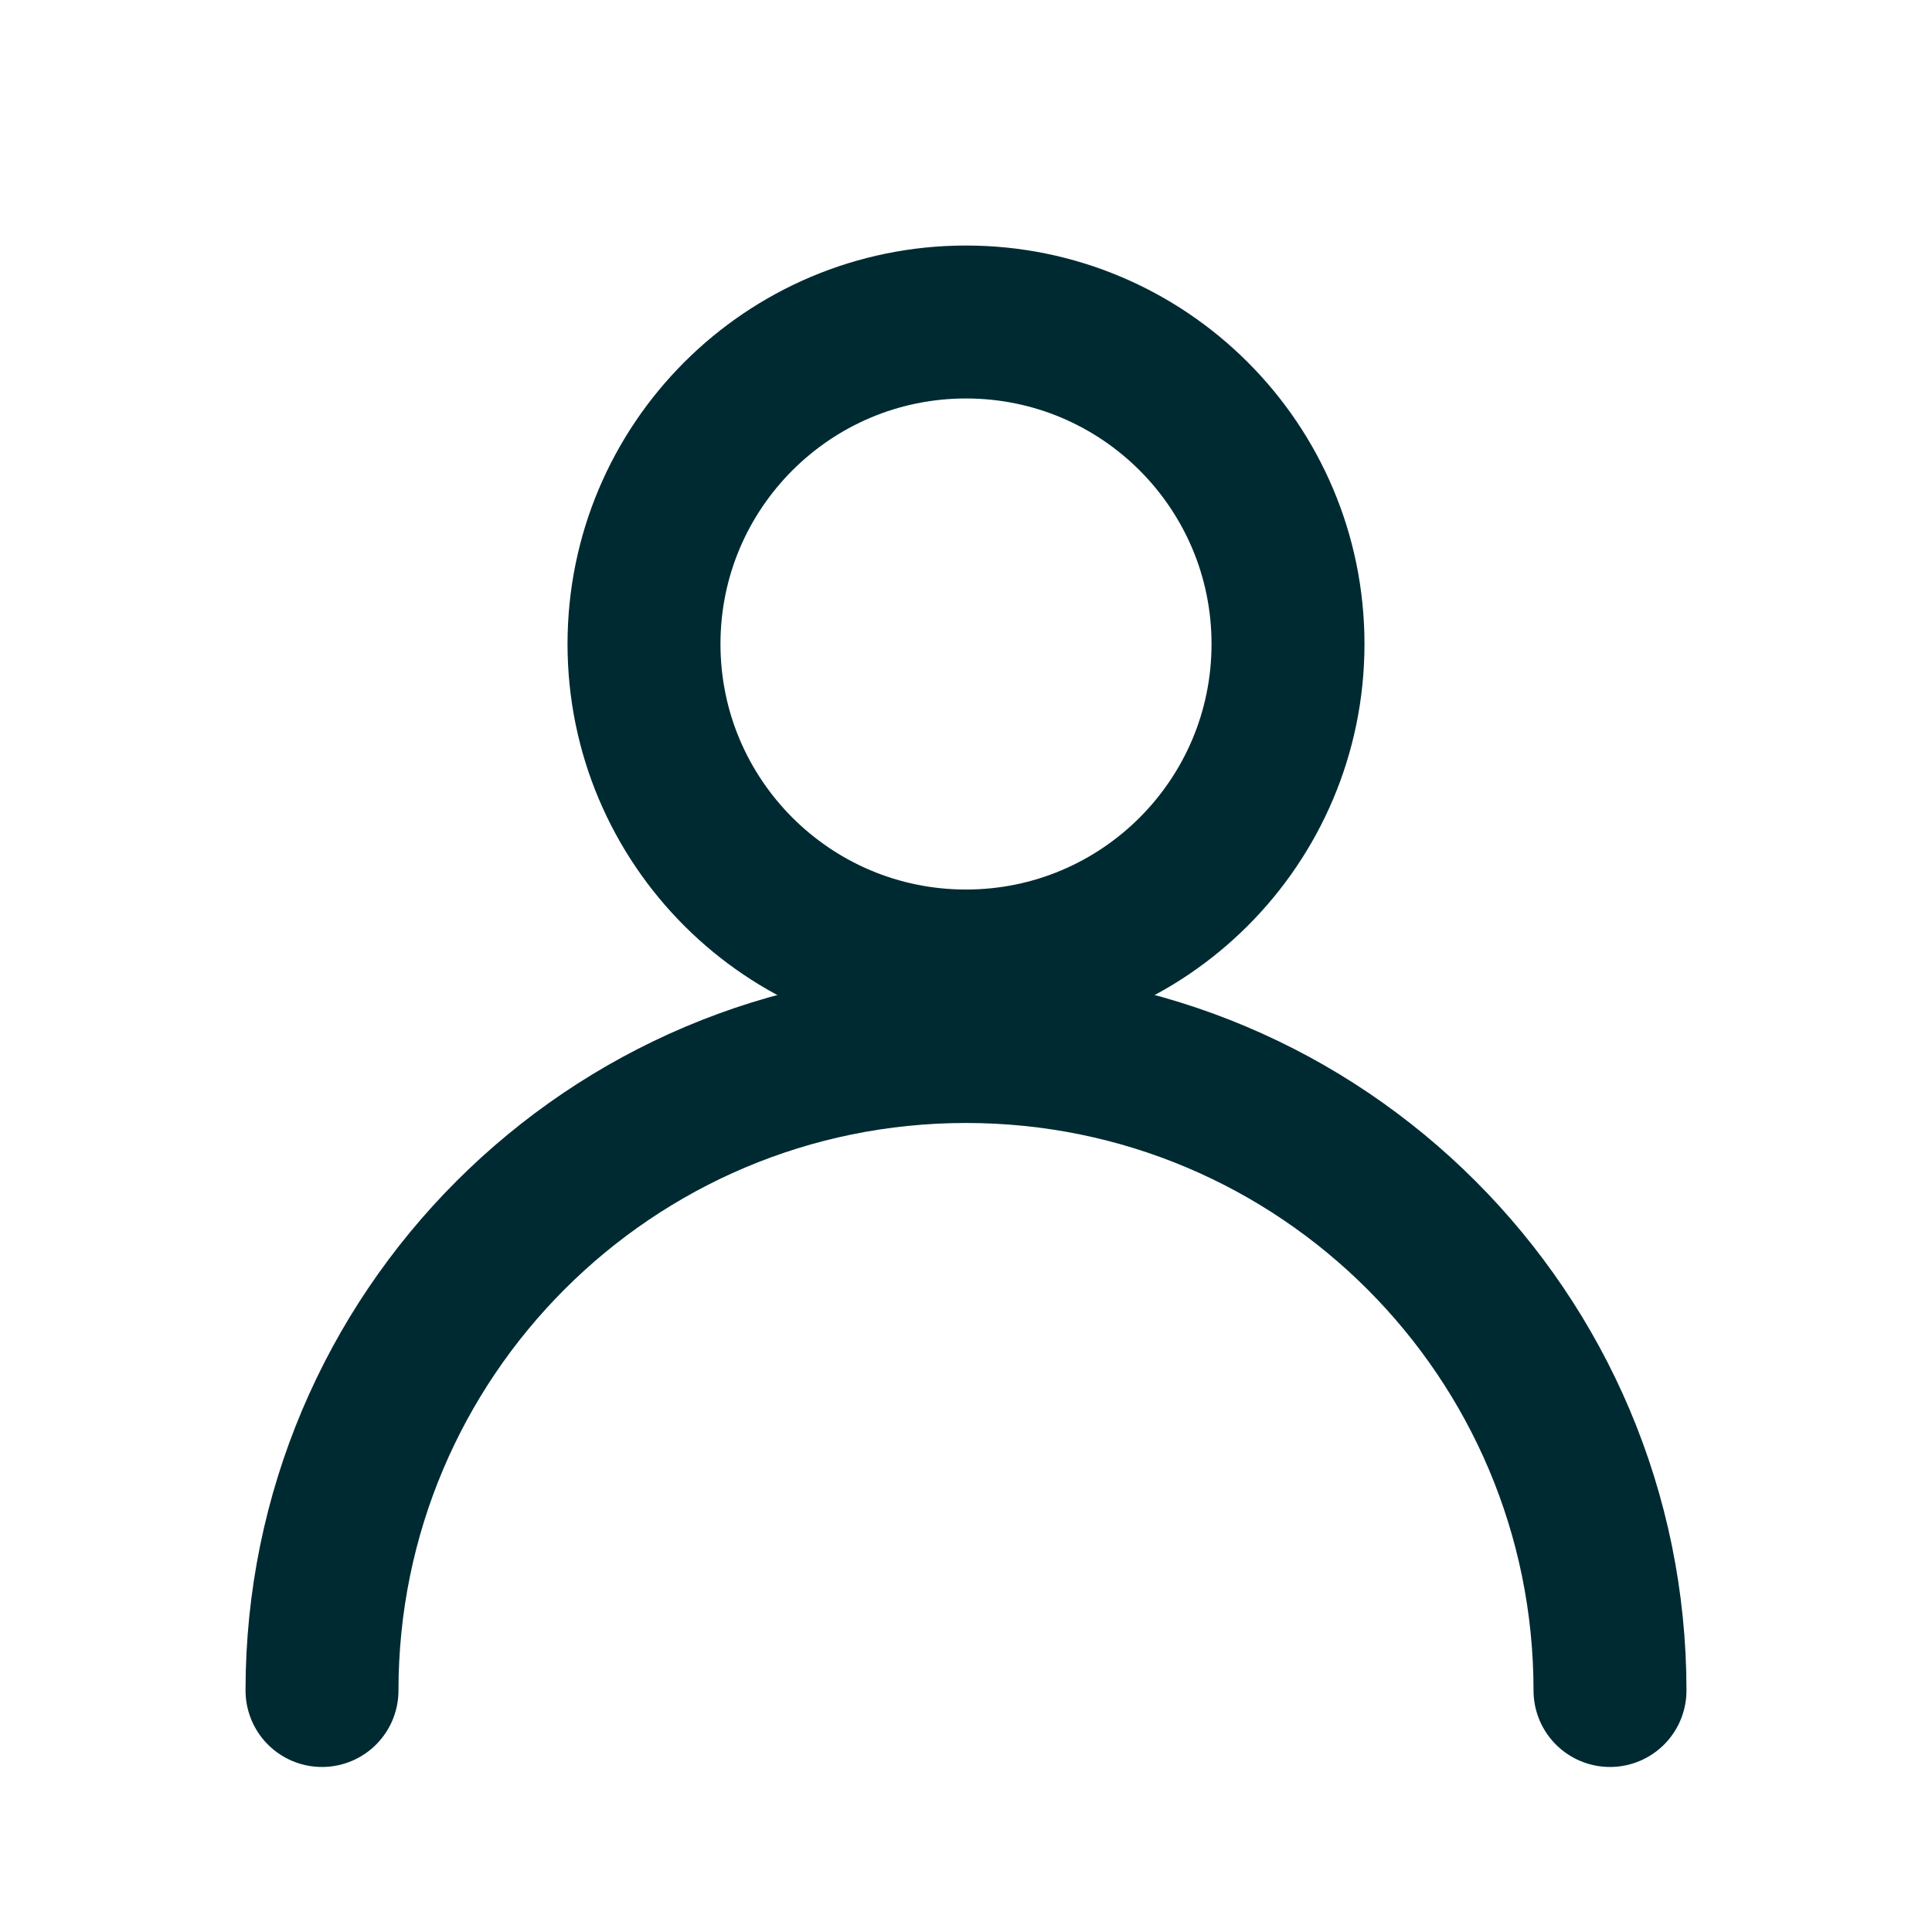
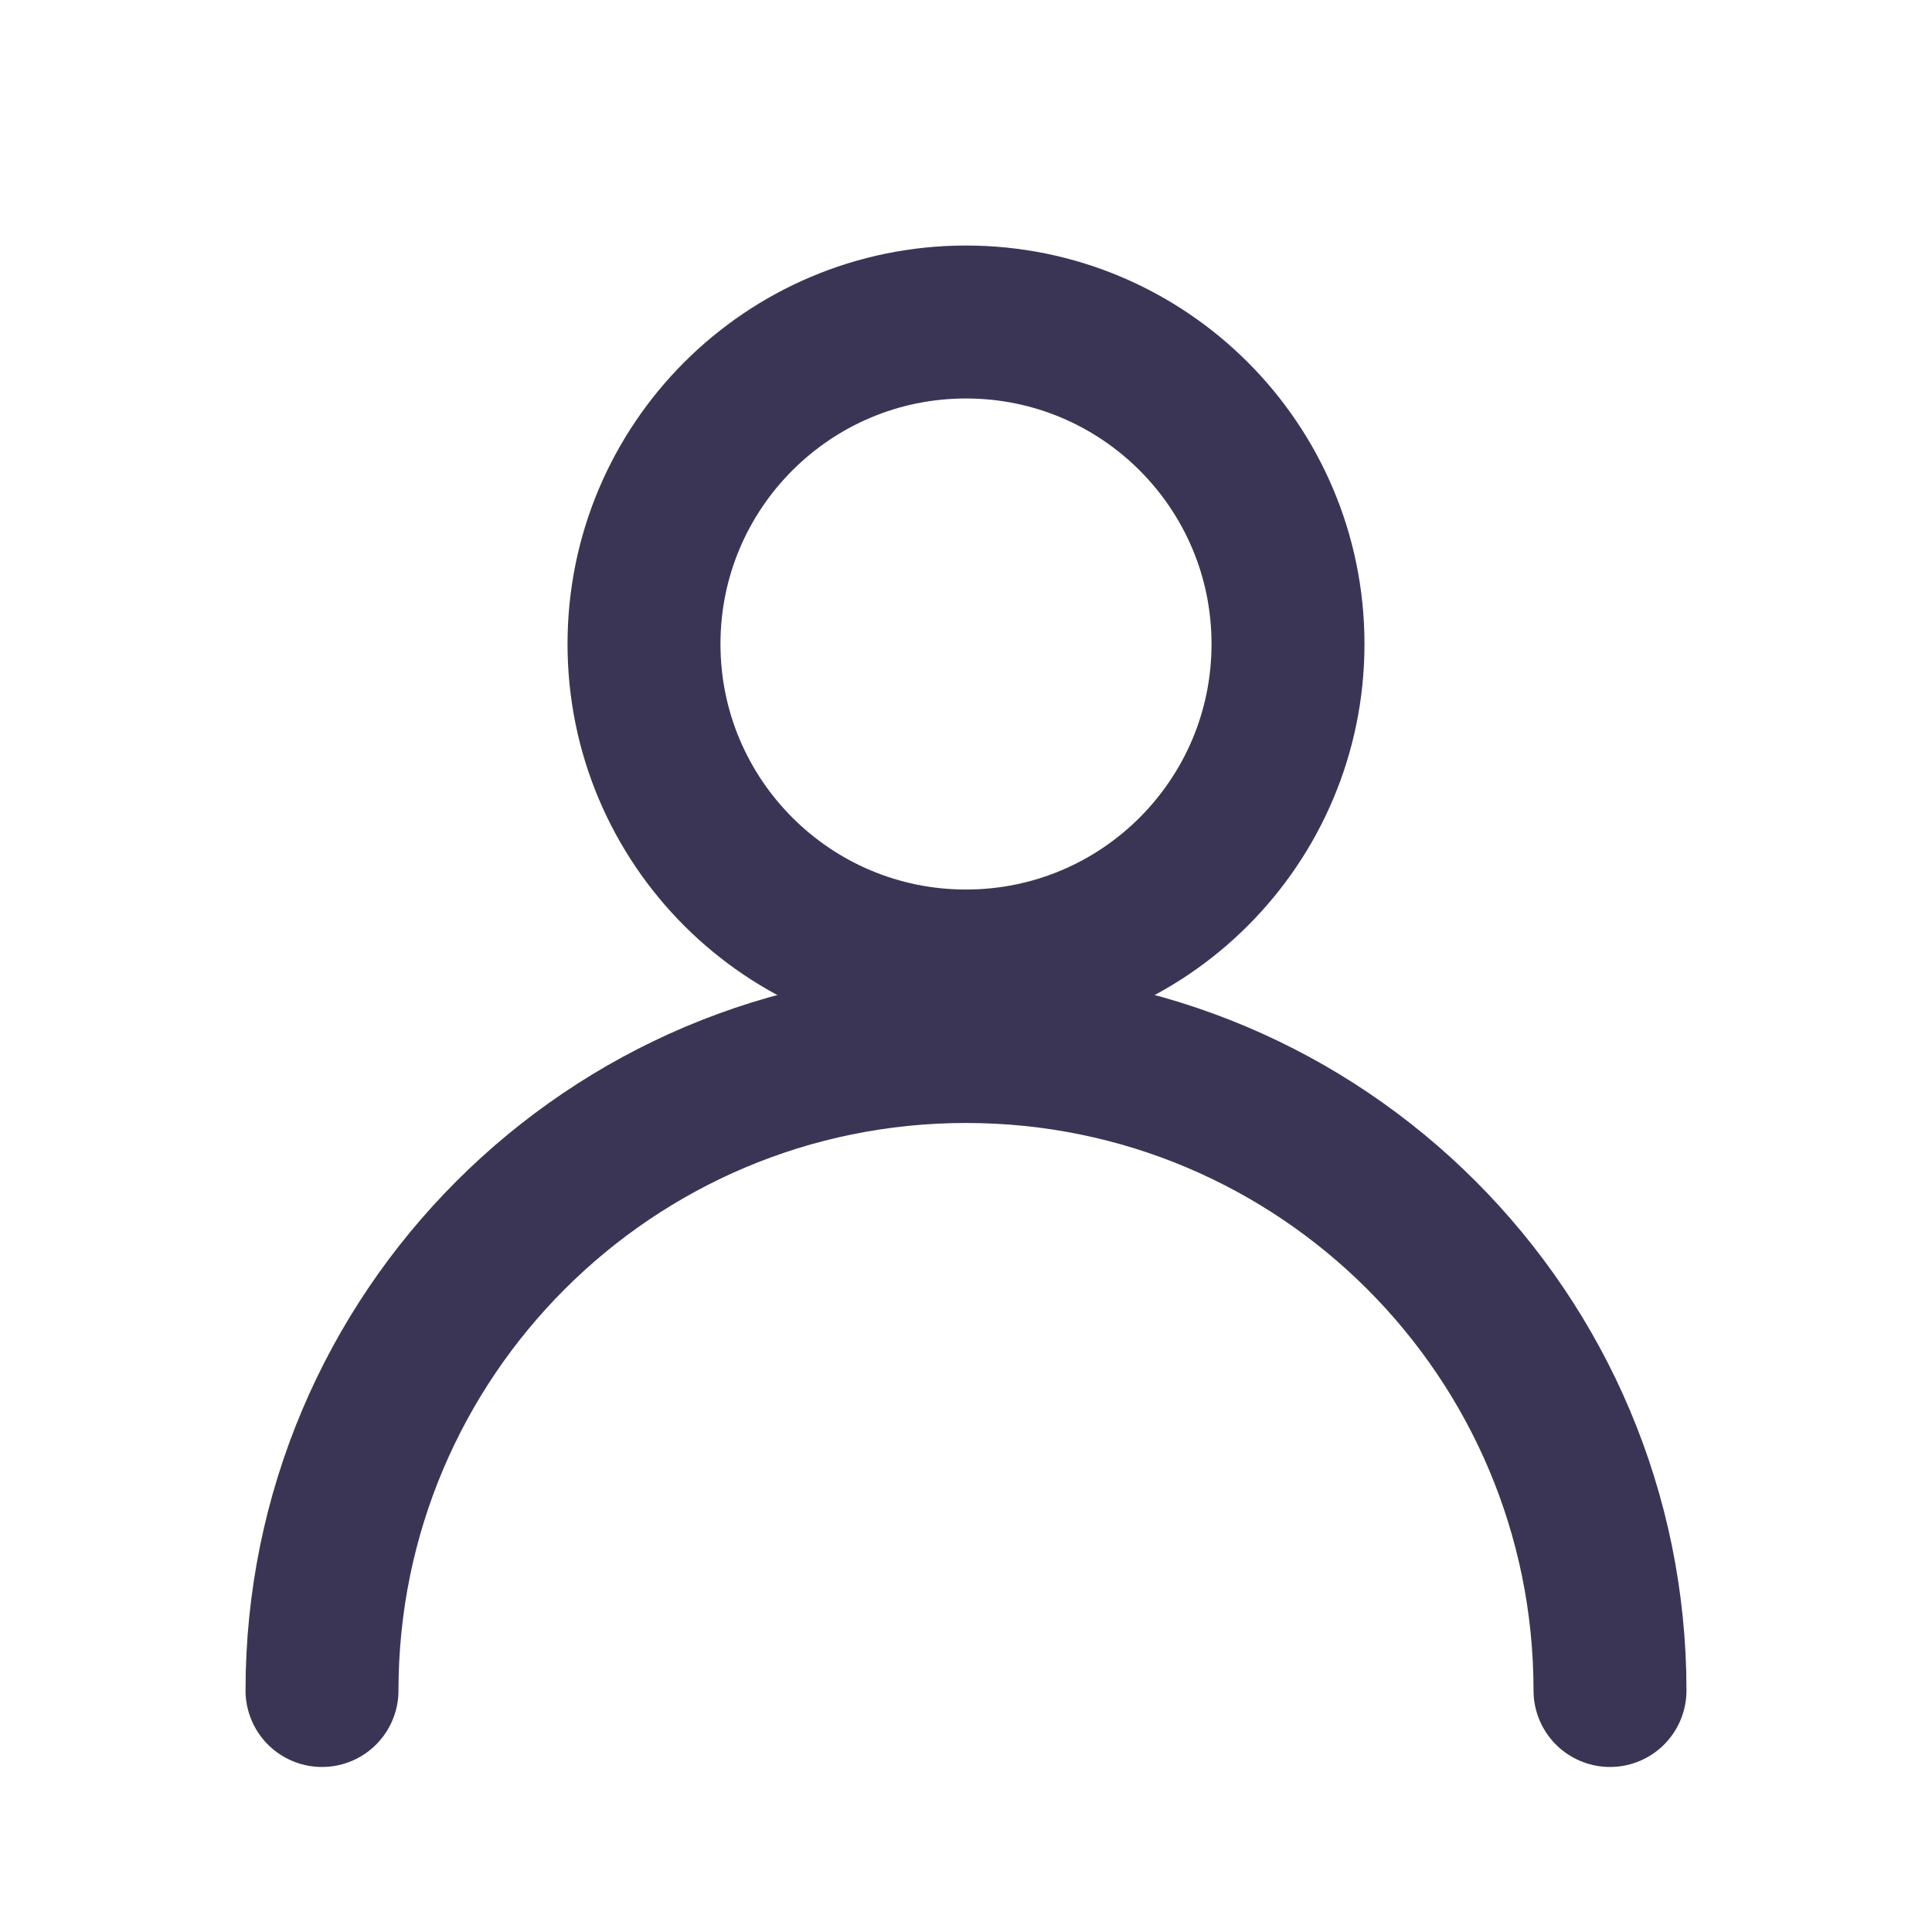
- <svg xmlns="http://www.w3.org/2000/svg" width="24" height="24" viewBox="0 0 24 24" fill="none" stroke="#002a32" stroke-width="1.9" stroke-linecap="round" stroke-linejoin="round">
+ <svg xmlns="http://www.w3.org/2000/svg" width="24" height="24" viewBox="0 0 24 24" fill="none" stroke="#3b3555" stroke-width="1.9" stroke-linecap="round" stroke-linejoin="round">
  <circle cx="12" cy="8" r="4" />
  <path d="M4 21a8 8 0 0 1 16 0" />
</svg>
